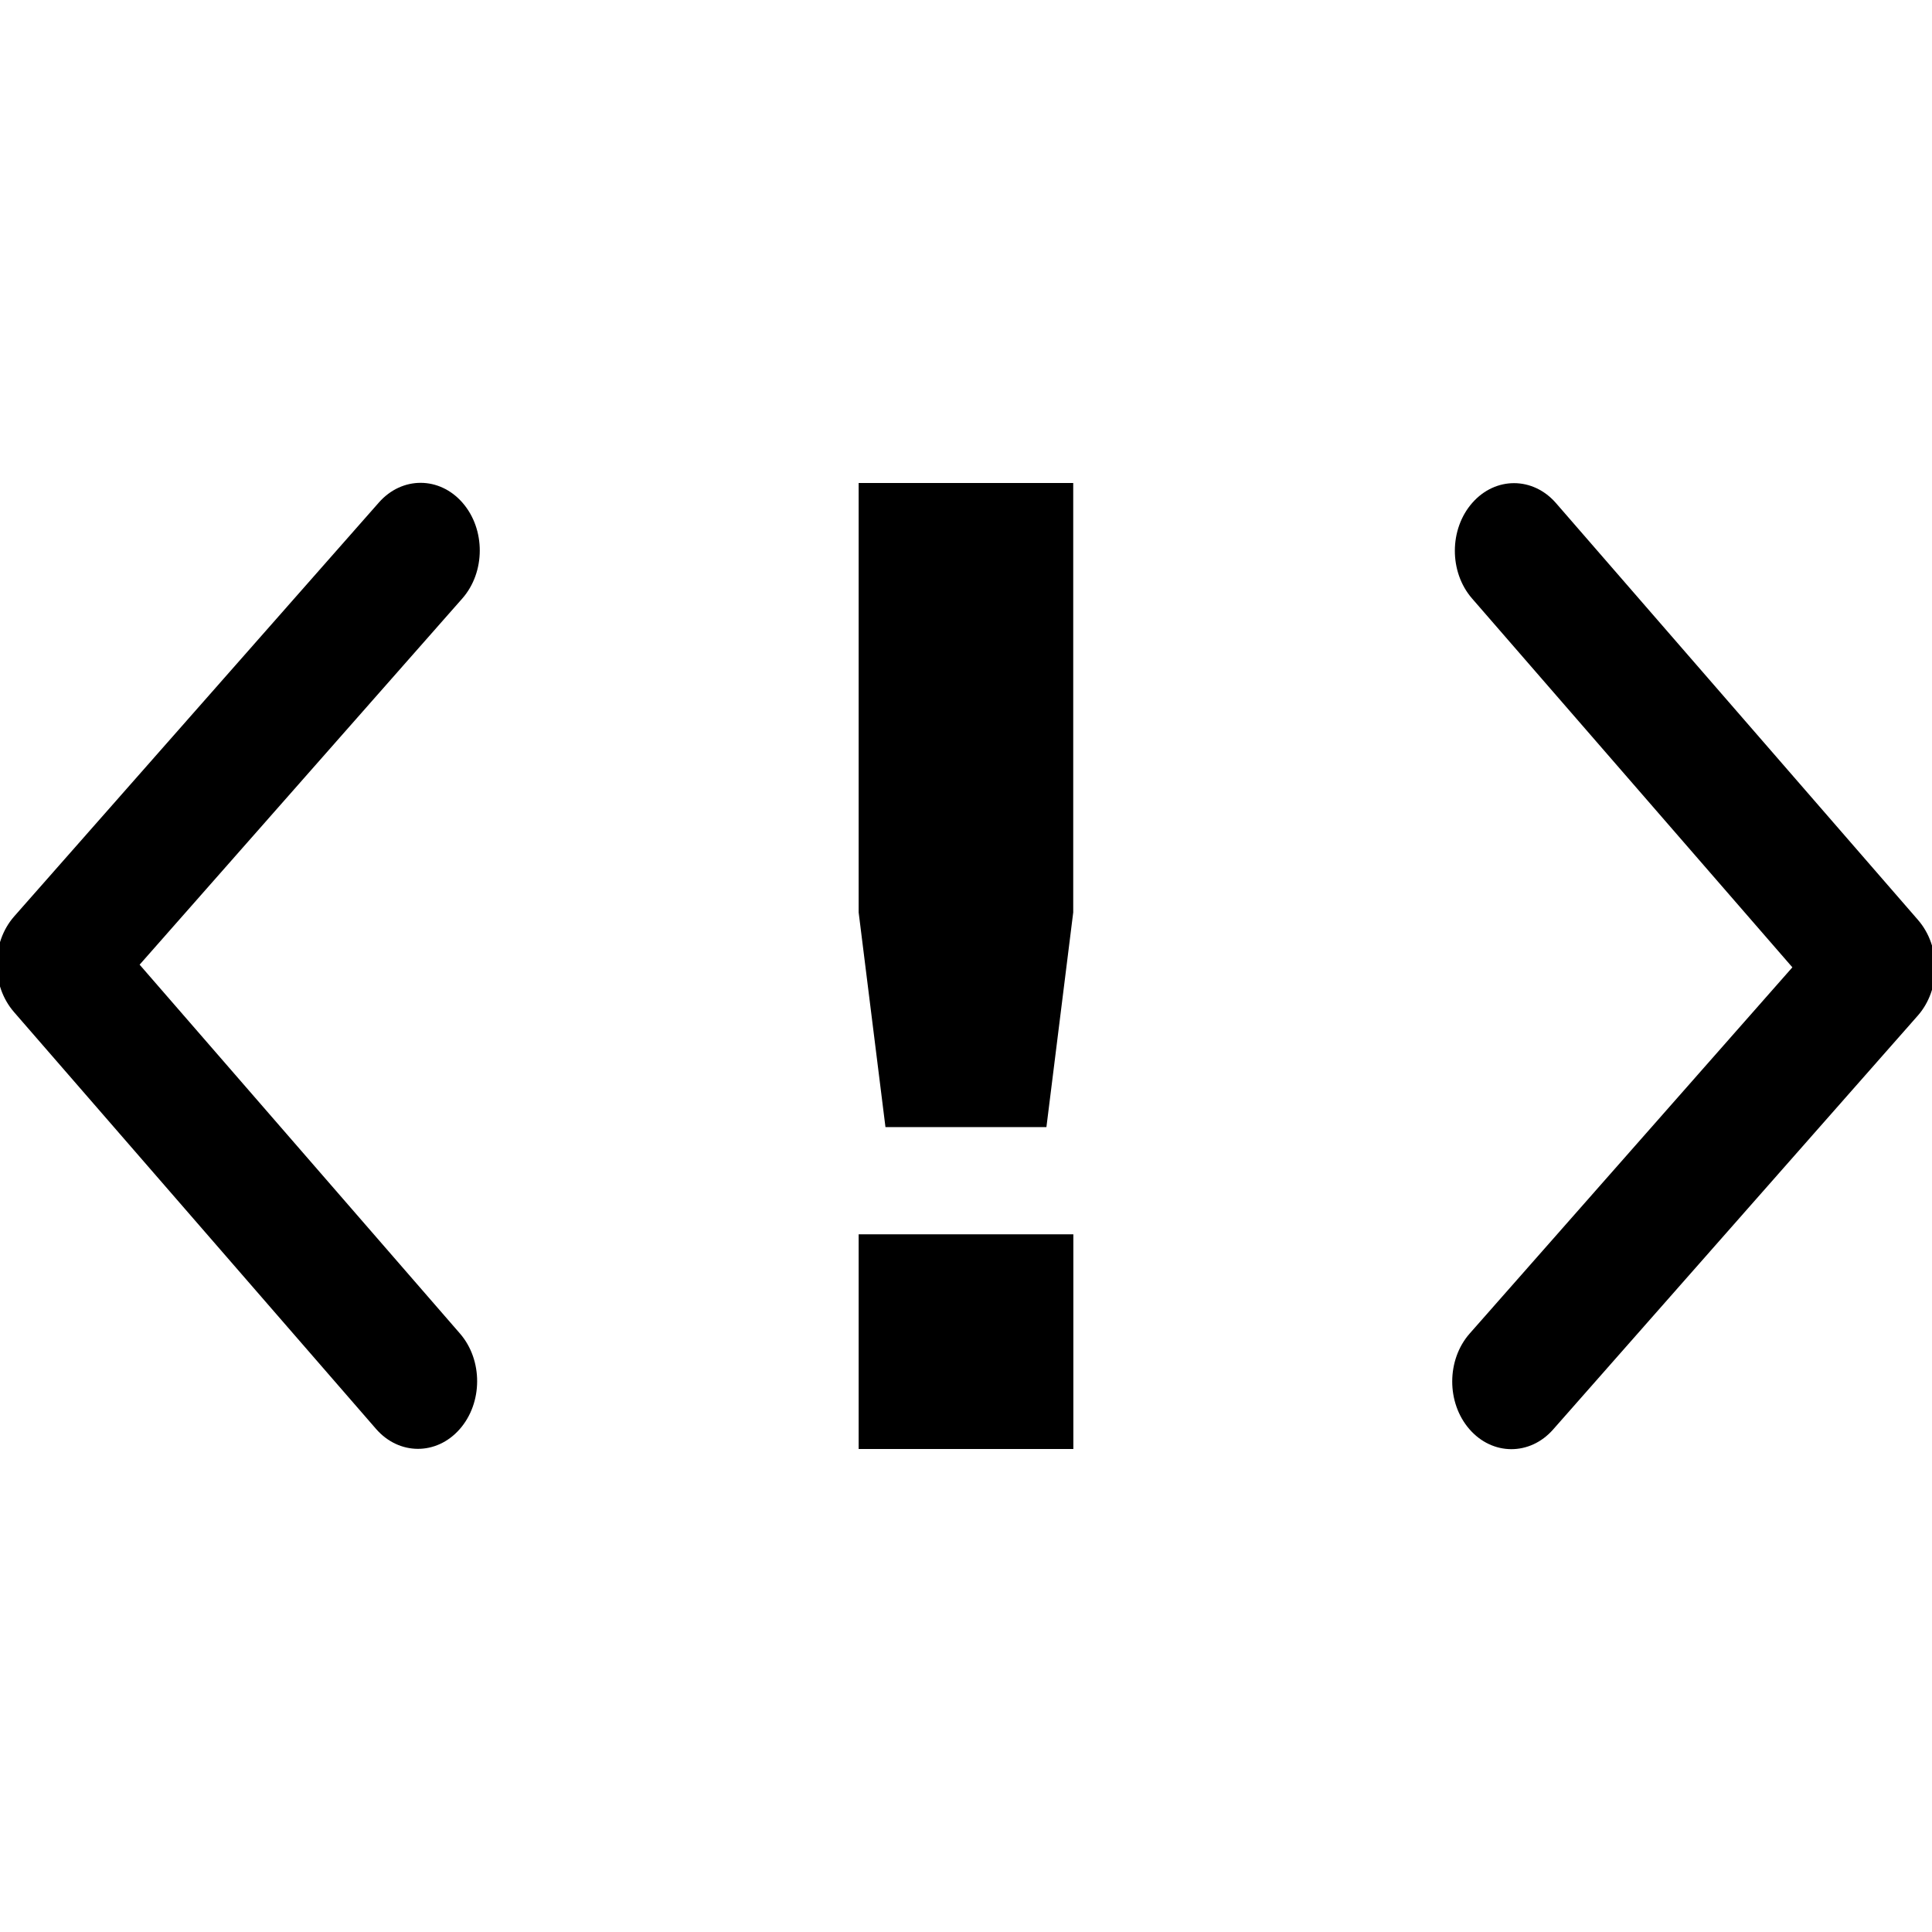
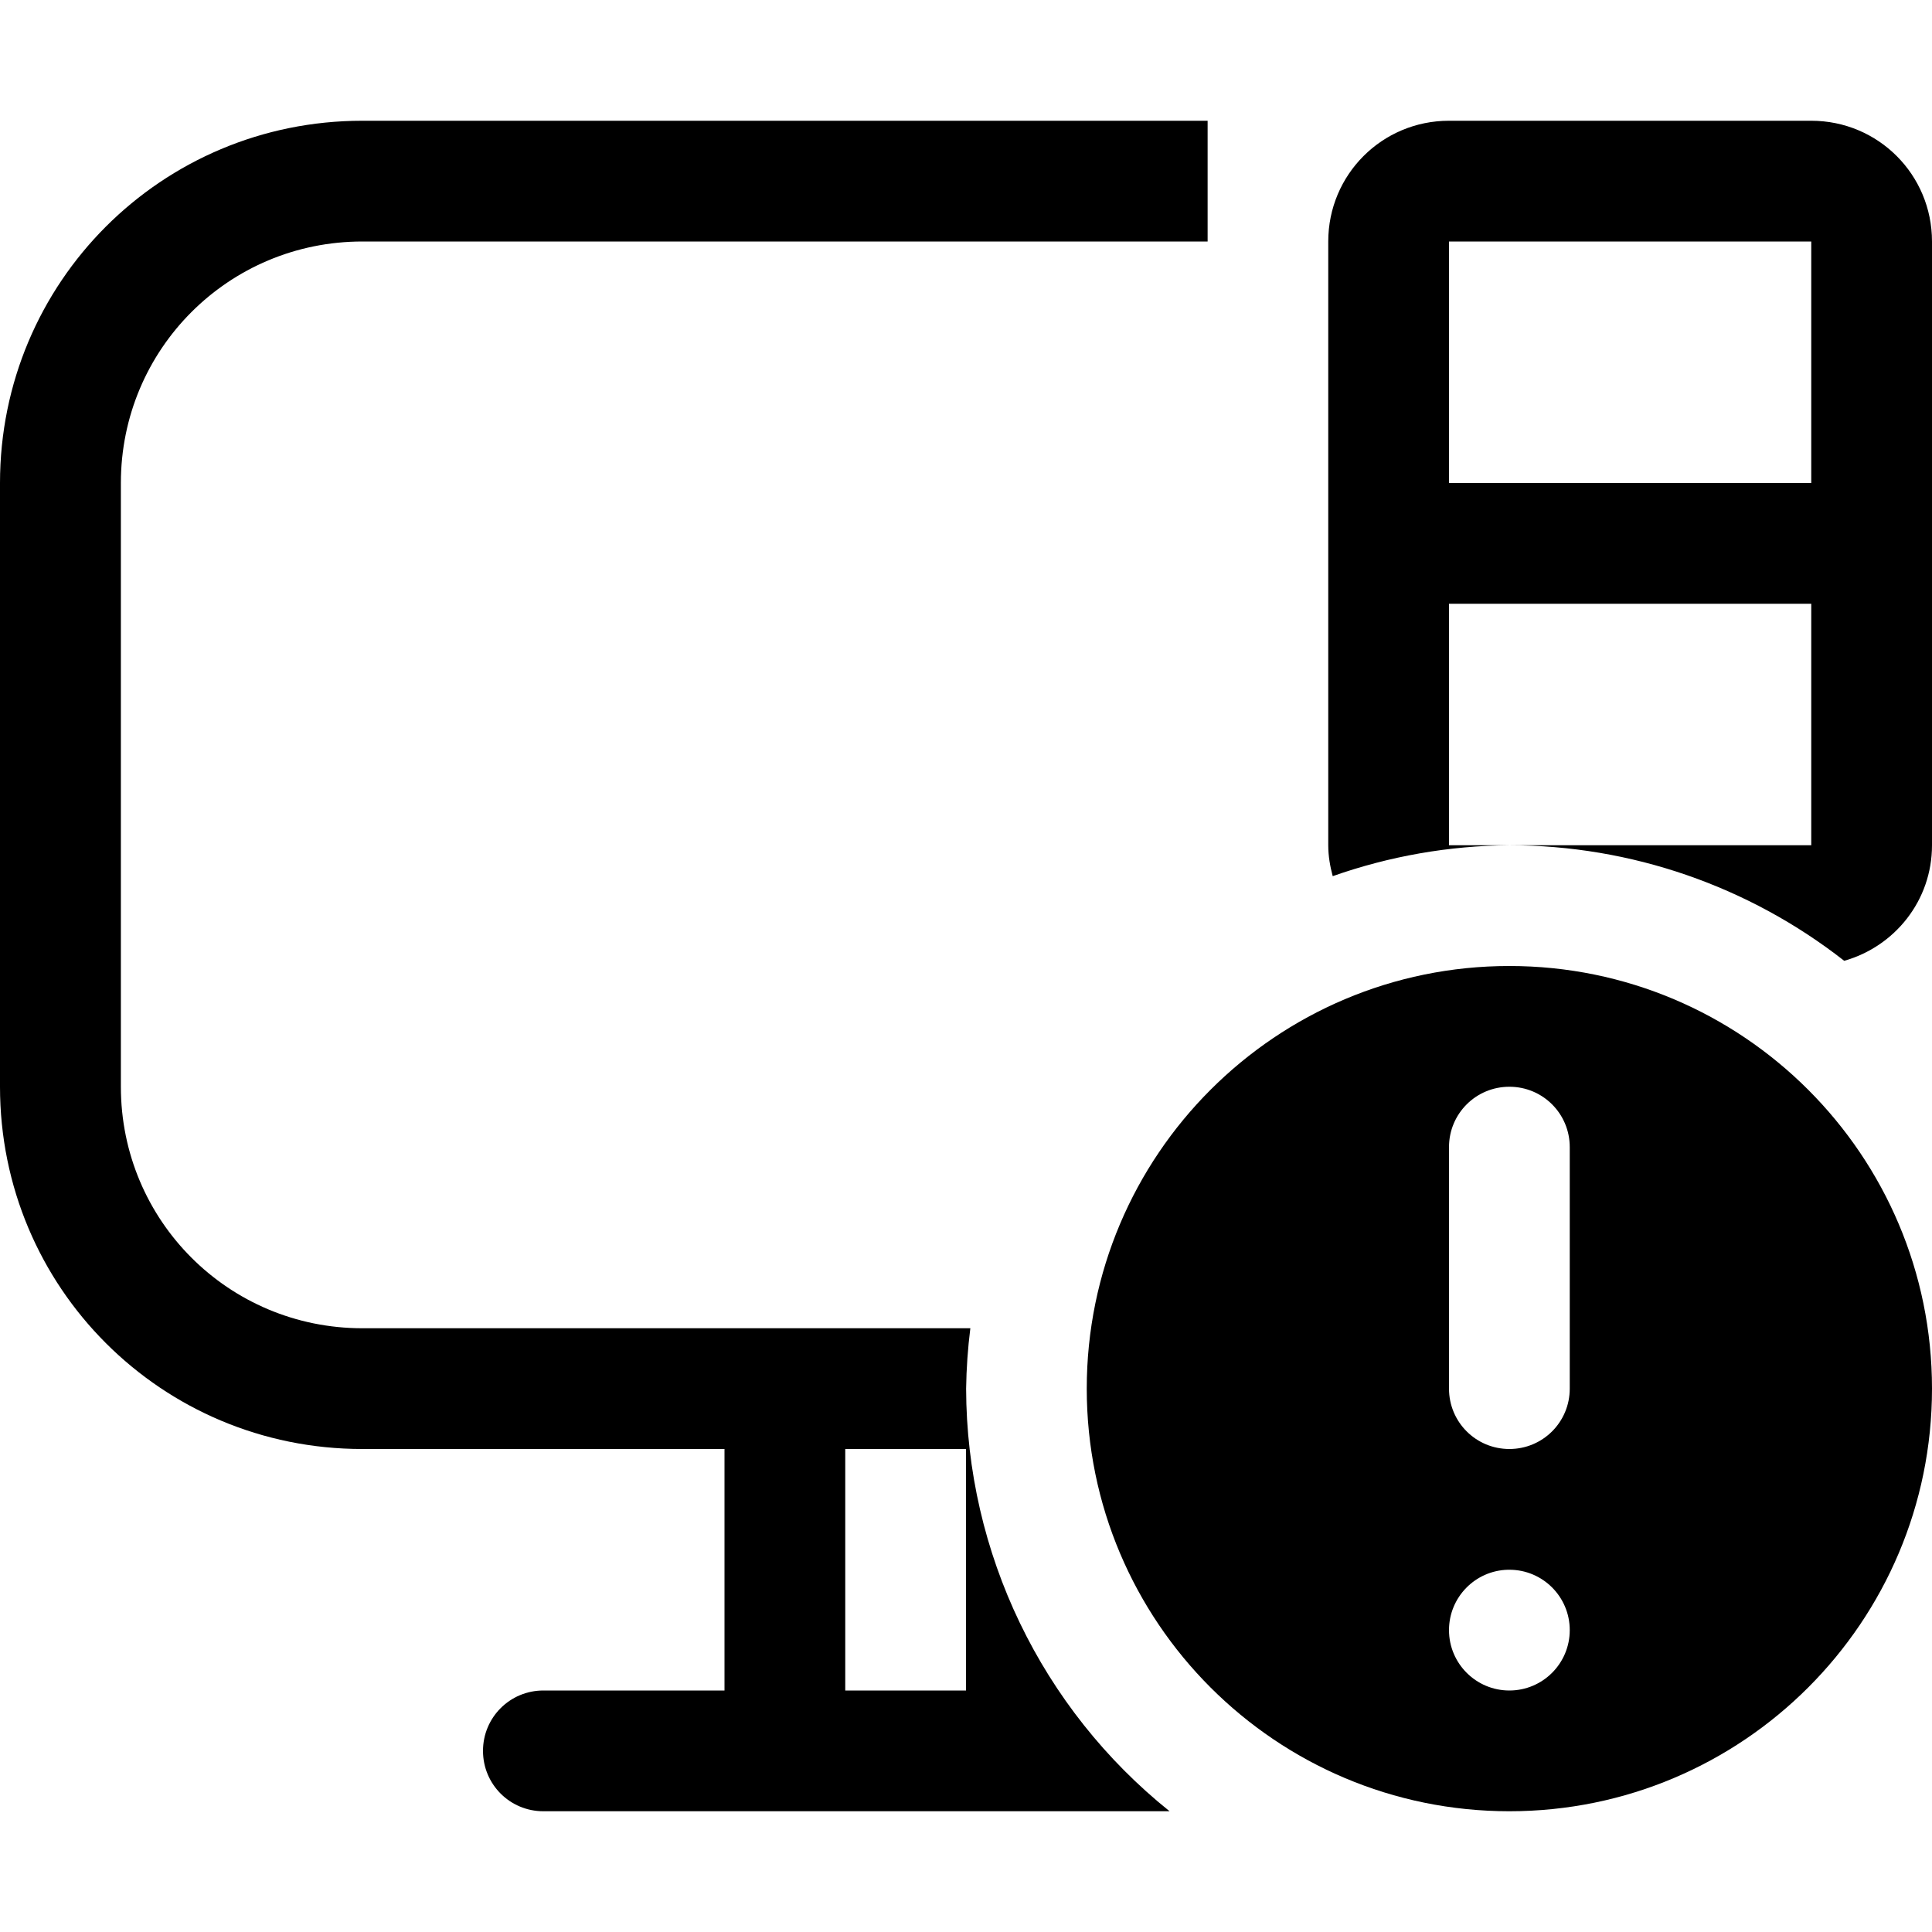
<svg xmlns="http://www.w3.org/2000/svg" width="16" height="16" version="1.1">
-   <path d="m7.111 4v3.556l0.222 1.778h1.333l0.222-1.778v-3.556zm0 6.222v1.778h1.778v-1.778z" fill="currentColor" />
-   <g transform="translate(0 2)" fill="currentColor" stroke-width="1.5">
-     <g transform="matrix(.43738 0 0 .5 -145.4 -266.68)">
-       <g transform="matrix(0,-1.0825,-1.0825,0,1464.7,557.15)" fill="currentColor" stroke-width="1.5">
-         <g transform="matrix(.00011827 .032712 -.032712 .00011827 18.269 1034.4)" fill="currentColor" stroke-width="1.5">
-           <path d="m345.44 248.29-194.29 194.28c-12.359 12.365-32.397 12.365-44.75 0-12.354-12.354-12.354-32.391 0-44.744l171.91-171.91-171.91-171.9c-12.354-12.359-12.354-32.394 0-44.748 12.354-12.359 32.391-12.359 44.75 0l194.29 194.28c6.177 6.18 9.262 14.271 9.262 22.366 0 8.099-3.091 16.196-9.267 22.373z" fill="currentColor" stroke-width="1.5" />
-         </g>
-       </g>
-     </g>
-     <g transform="matrix(-.43738 0 0 -.5 161.4 278.68)">
-       <g transform="matrix(0,-1.0825,-1.0825,0,1464.7,557.15)" fill="currentColor" stroke-width="1.5">
-         <g transform="matrix(.00011827 .032712 -.032712 .00011827 18.269 1034.4)" fill="currentColor" stroke-width="1.5">
-           <path d="m345.44 248.29-194.29 194.28c-12.359 12.365-32.397 12.365-44.75 0-12.354-12.354-12.354-32.391 0-44.744l171.91-171.91-171.91-171.9c-12.354-12.359-12.354-32.394 0-44.748 12.354-12.359 32.391-12.359 44.75 0l194.29 194.28c6.177 6.18 9.262 14.271 9.262 22.366 0 8.099-3.091 16.196-9.267 22.373z" fill="currentColor" stroke-width="1.5" />
-         </g>
-       </g>
-     </g>
-   </g>
+   <path d="m3 1c-1.662 0-3 1.338-3 3v5c0 1.662 1.338 3 3 3h3v2h-1.5c-0.277 0-0.5 0.223-0.5 0.5s0.223 0.5 0.5 0.5h5.186a4.5 4.5 0 0 1-1.685-3.5 4.5 4.5 0 0 1 0.035-0.5h-5.035c-1.108 0-2-0.892-2-2v-5c0-1.108 0.892-2 2-2h7v-1h-7zm9 0c-0.554 0-1 0.446-1 1v2 1 2c0 0.089 0.015 0.174 0.037 0.256a4.5 4.5 0 0 1 1.463-0.256h-0.5v-2h3v2h-1.5-1a4.5 4.5 0 0 1 2.773 0.957c0.419-0.119 0.727-0.499 0.727-0.957v-5c0-0.554-0.446-1-1-1h-3zm0 1h3v2h-3v-2zm-5 10h1v2h-1v-2z" fill="currentColor" />
+   <path class="error" d="m12.5 8c-1.933 0-3.5 1.567-3.5 3.5s1.567 3.5 3.5 3.5 3.5-1.567 3.5-3.5-1.567-3.5-3.5-3.5zm0 1c0.277 0 0.5 0.223 0.5 0.5v2c0 0.277-0.223 0.5-0.5 0.5s-0.5-0.223-0.5-0.5v-2c0-0.277 0.223-0.5 0.5-0.5zm-0.012 4a0.5 0.5 0 0 1 0.012 0 0.5 0.5 0 0 1 0.5 0.5 0.5 0.5 0 0 1-0.5 0.5 0.5 0.5 0 0 1-0.5-0.5 0.5 0.5 0 0 1 0.488-0.5z" fill="currentColor" />
</svg>
